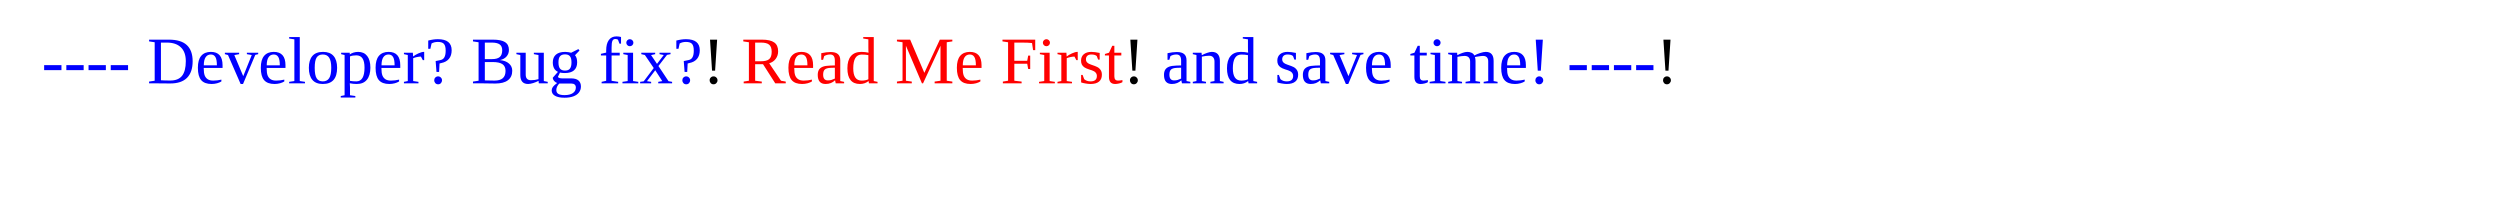
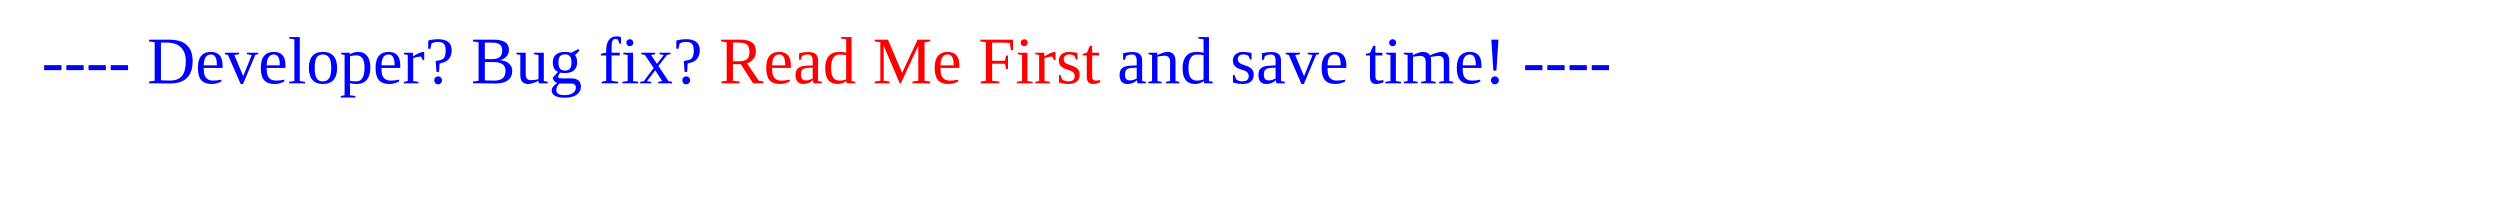
<svg xmlns="http://www.w3.org/2000/svg" version="1.1" width="600" height="50">
  <text font-size="16" x="10" y="20">
    <tspan fill="blue">---- Developer? </tspan>
-     <tspan fill="blue">Bug fix? </tspan>!
-     <tspan fill="red">Read Me First </tspan>!
-     <tspan fill="blue">and save time! ----</tspan>!
+     <tspan fill="blue">Bug fix? </tspan>
+     <tspan fill="red">Read Me First </tspan>
+     <tspan fill="blue">and save time! ----</tspan>
  </text>
</svg>
